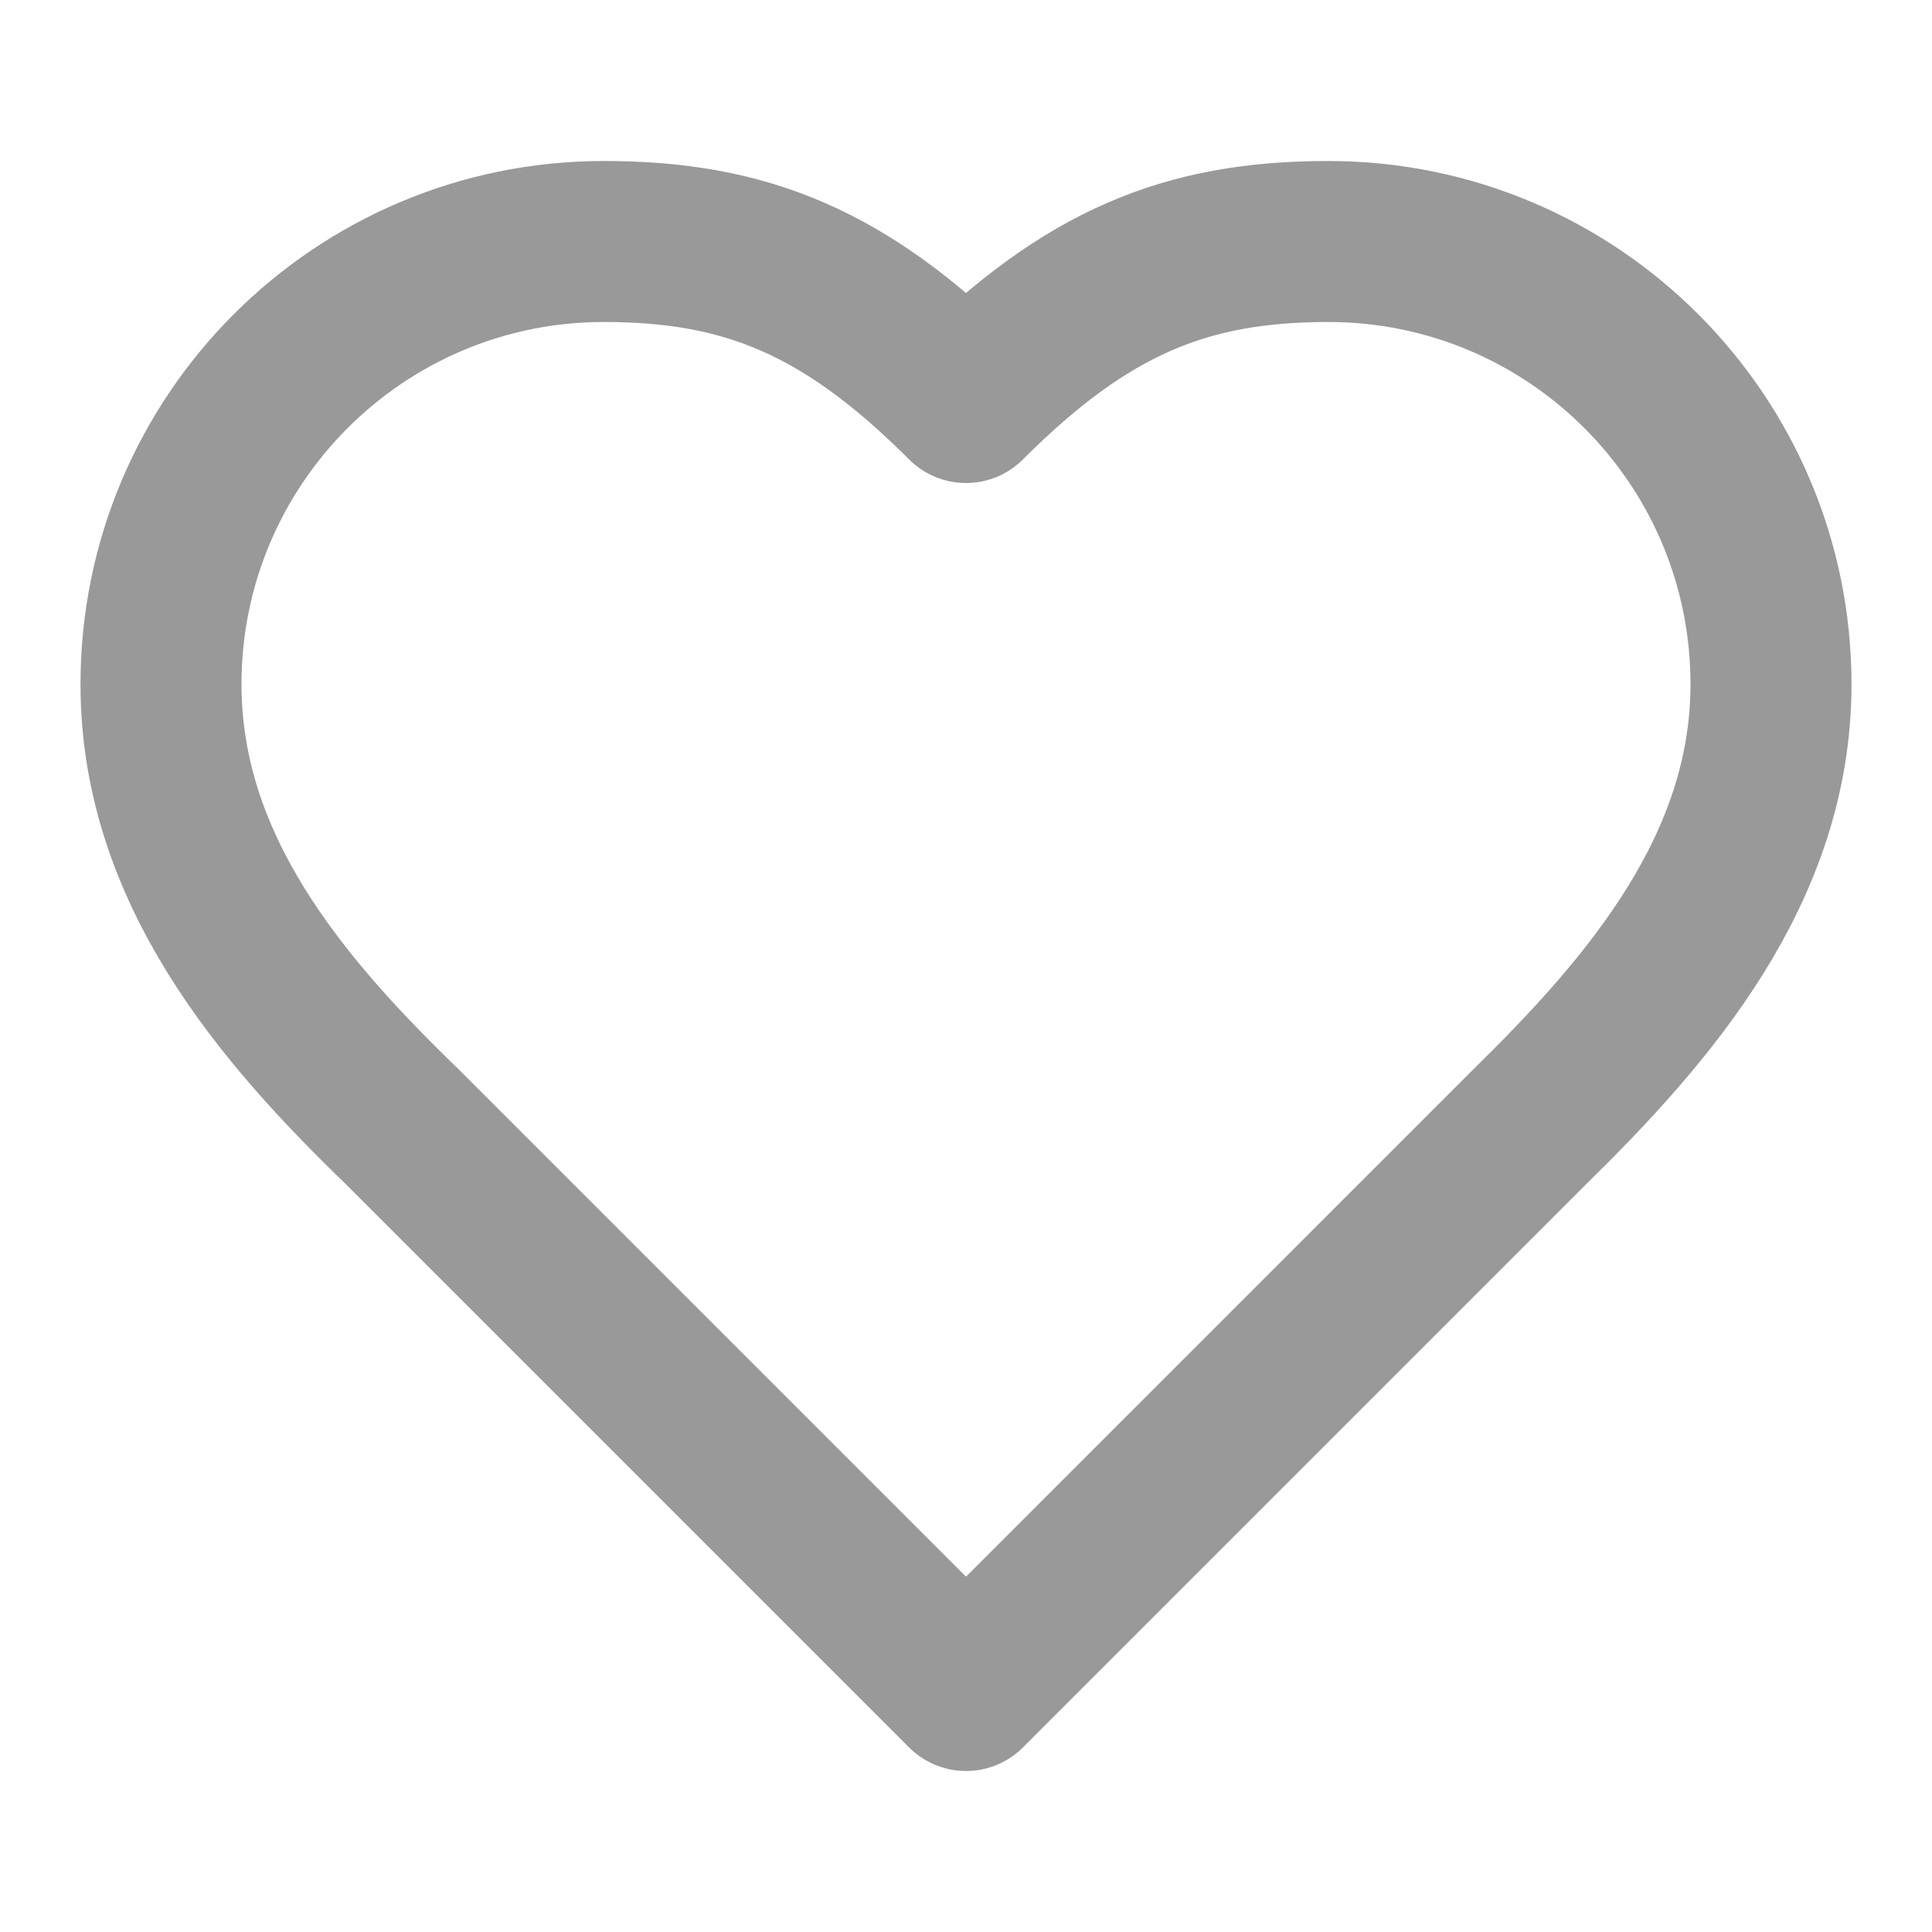
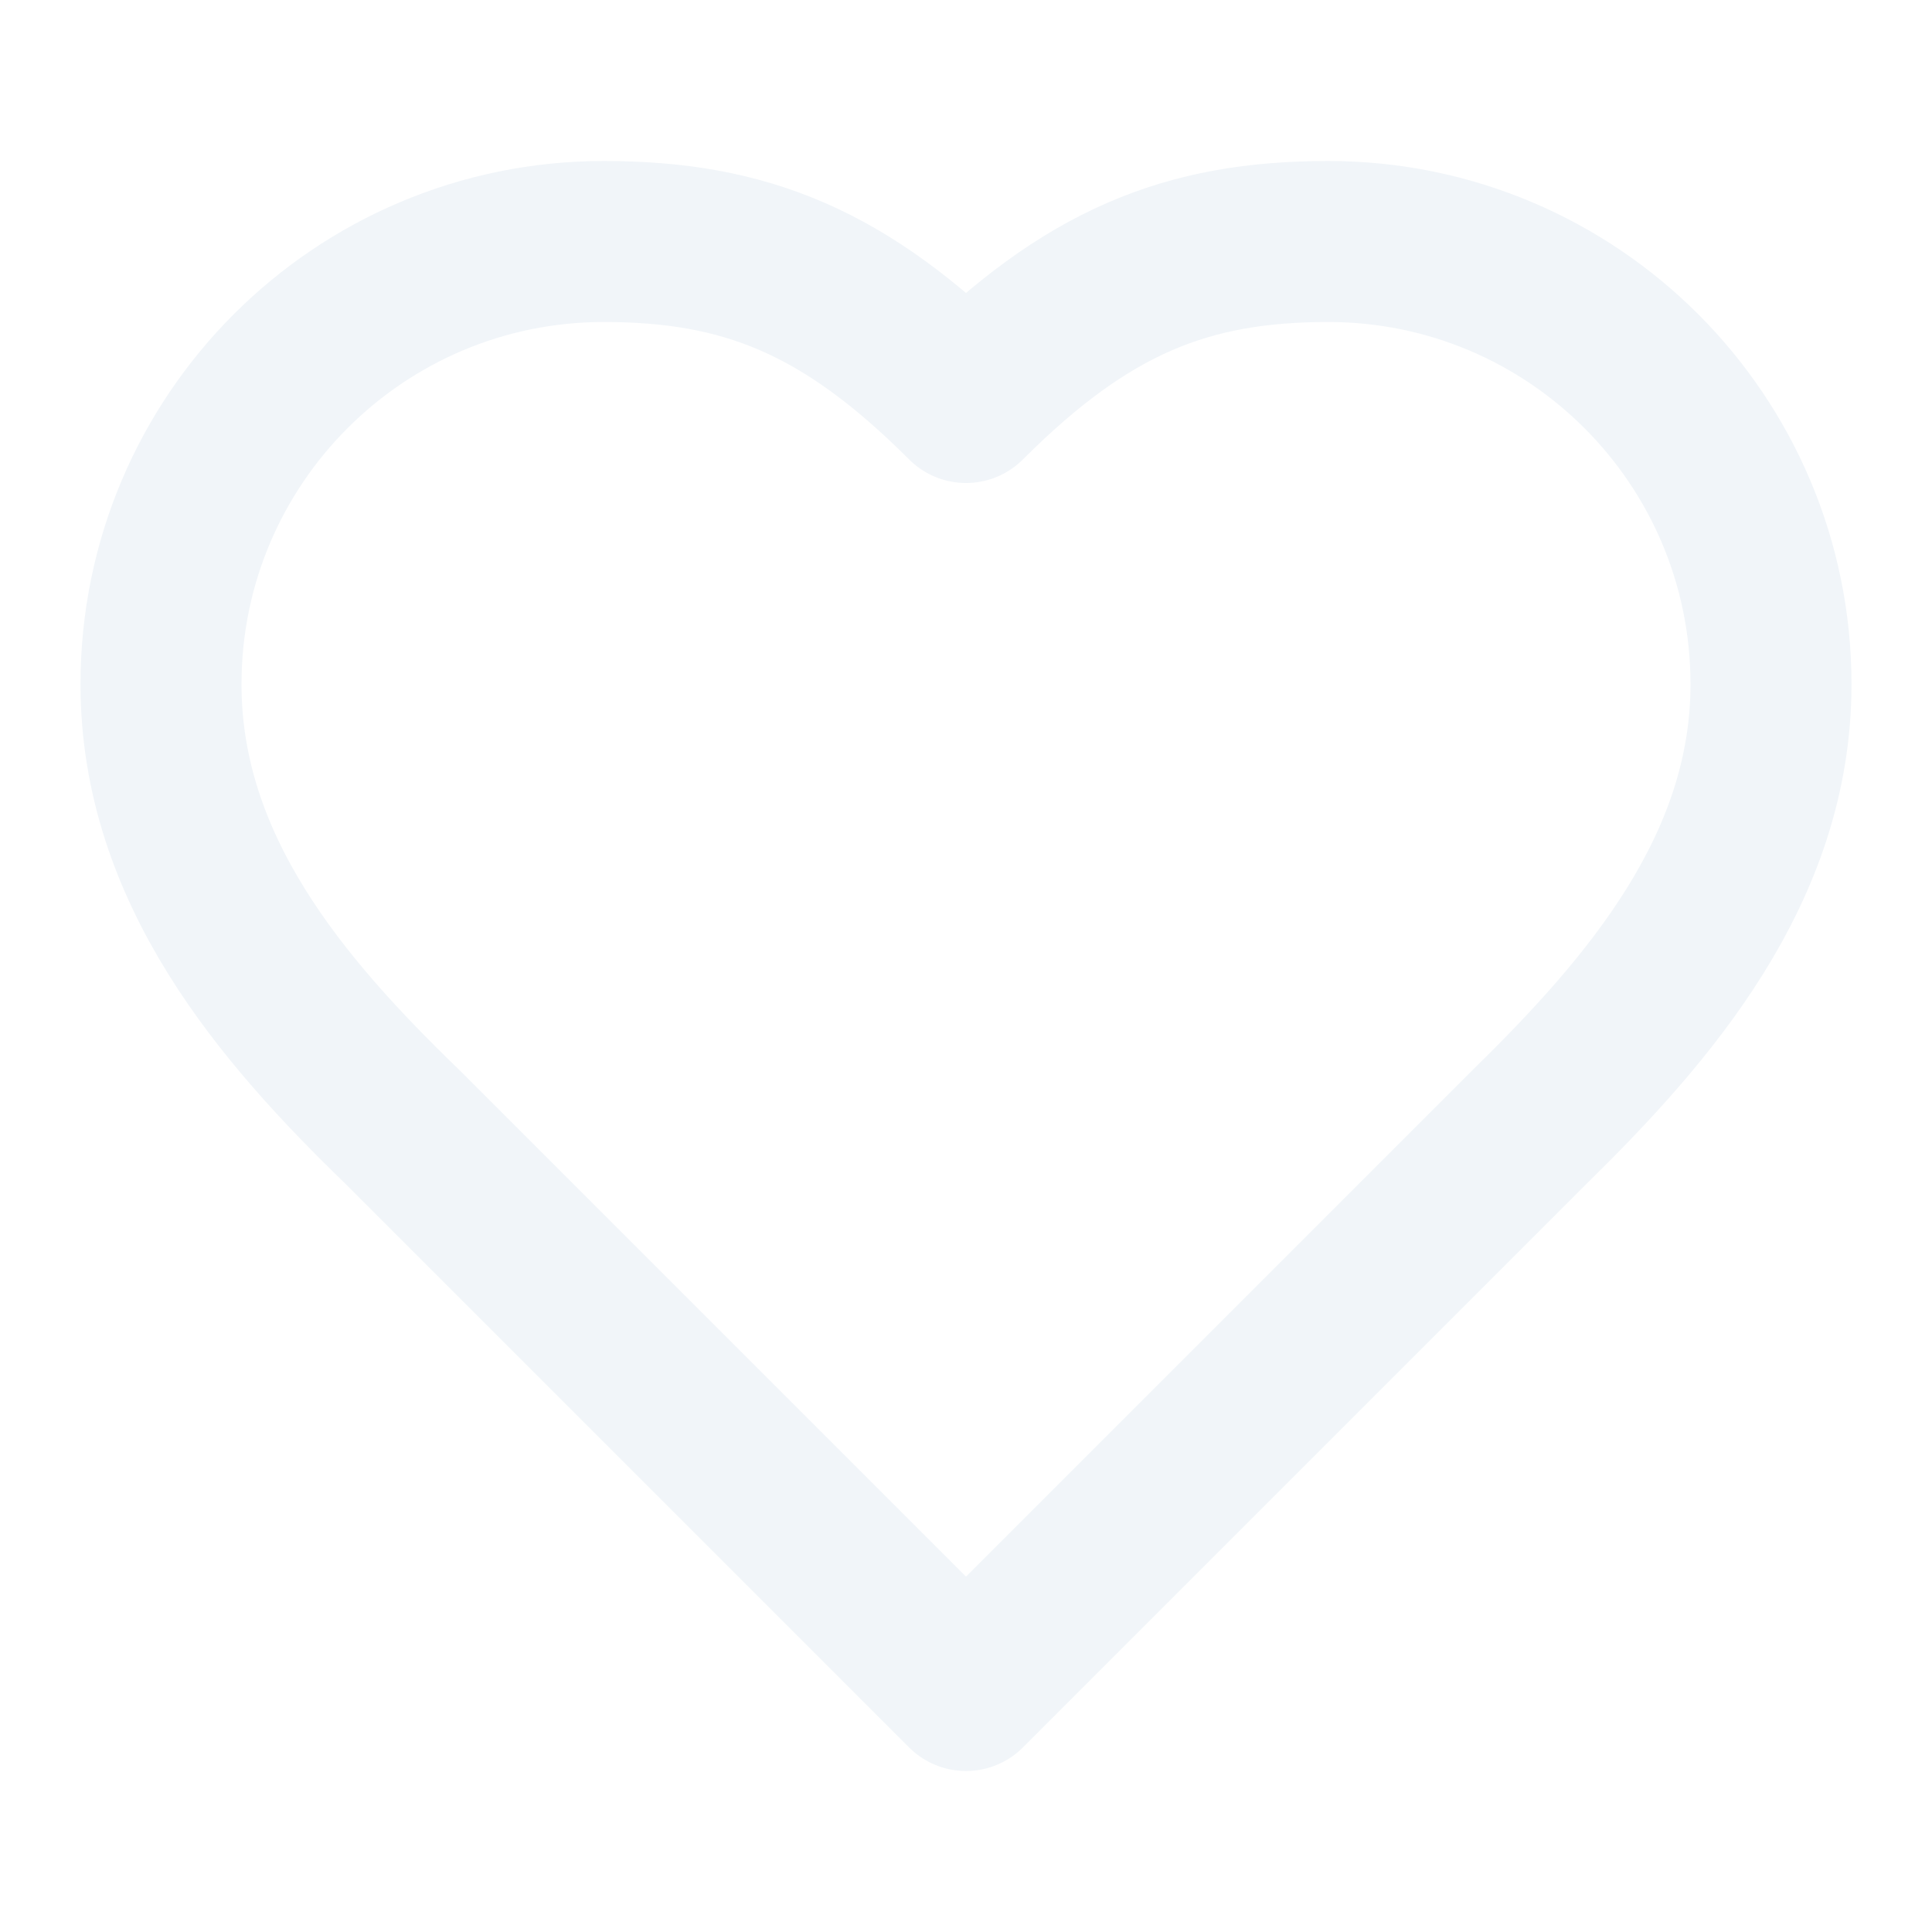
- <svg xmlns="http://www.w3.org/2000/svg" width="24" height="24" viewBox="0 0 24 24" fill="none" stroke="#999" stroke-width="2" stroke-linecap="round" stroke-linejoin="round" class="lucide lucide-heart">
+ <svg xmlns="http://www.w3.org/2000/svg" width="24" height="24" viewBox="0 0 24 24" fill="none" stroke="#f1f5f9" stroke-width="2" stroke-linecap="round" stroke-linejoin="round" class="lucide lucide-heart">
  <path d="M19 14c1.49-1.46 3-3.21 3-5.5A5.5 5.5 0 0 0 16.5 3c-1.76 0-3 .5-4.5 2-1.5-1.5-2.74-2-4.5-2A5.5 5.5 0 0 0 2 8.5c0 2.3 1.5 4.05 3 5.5l7 7Z" />
</svg>
